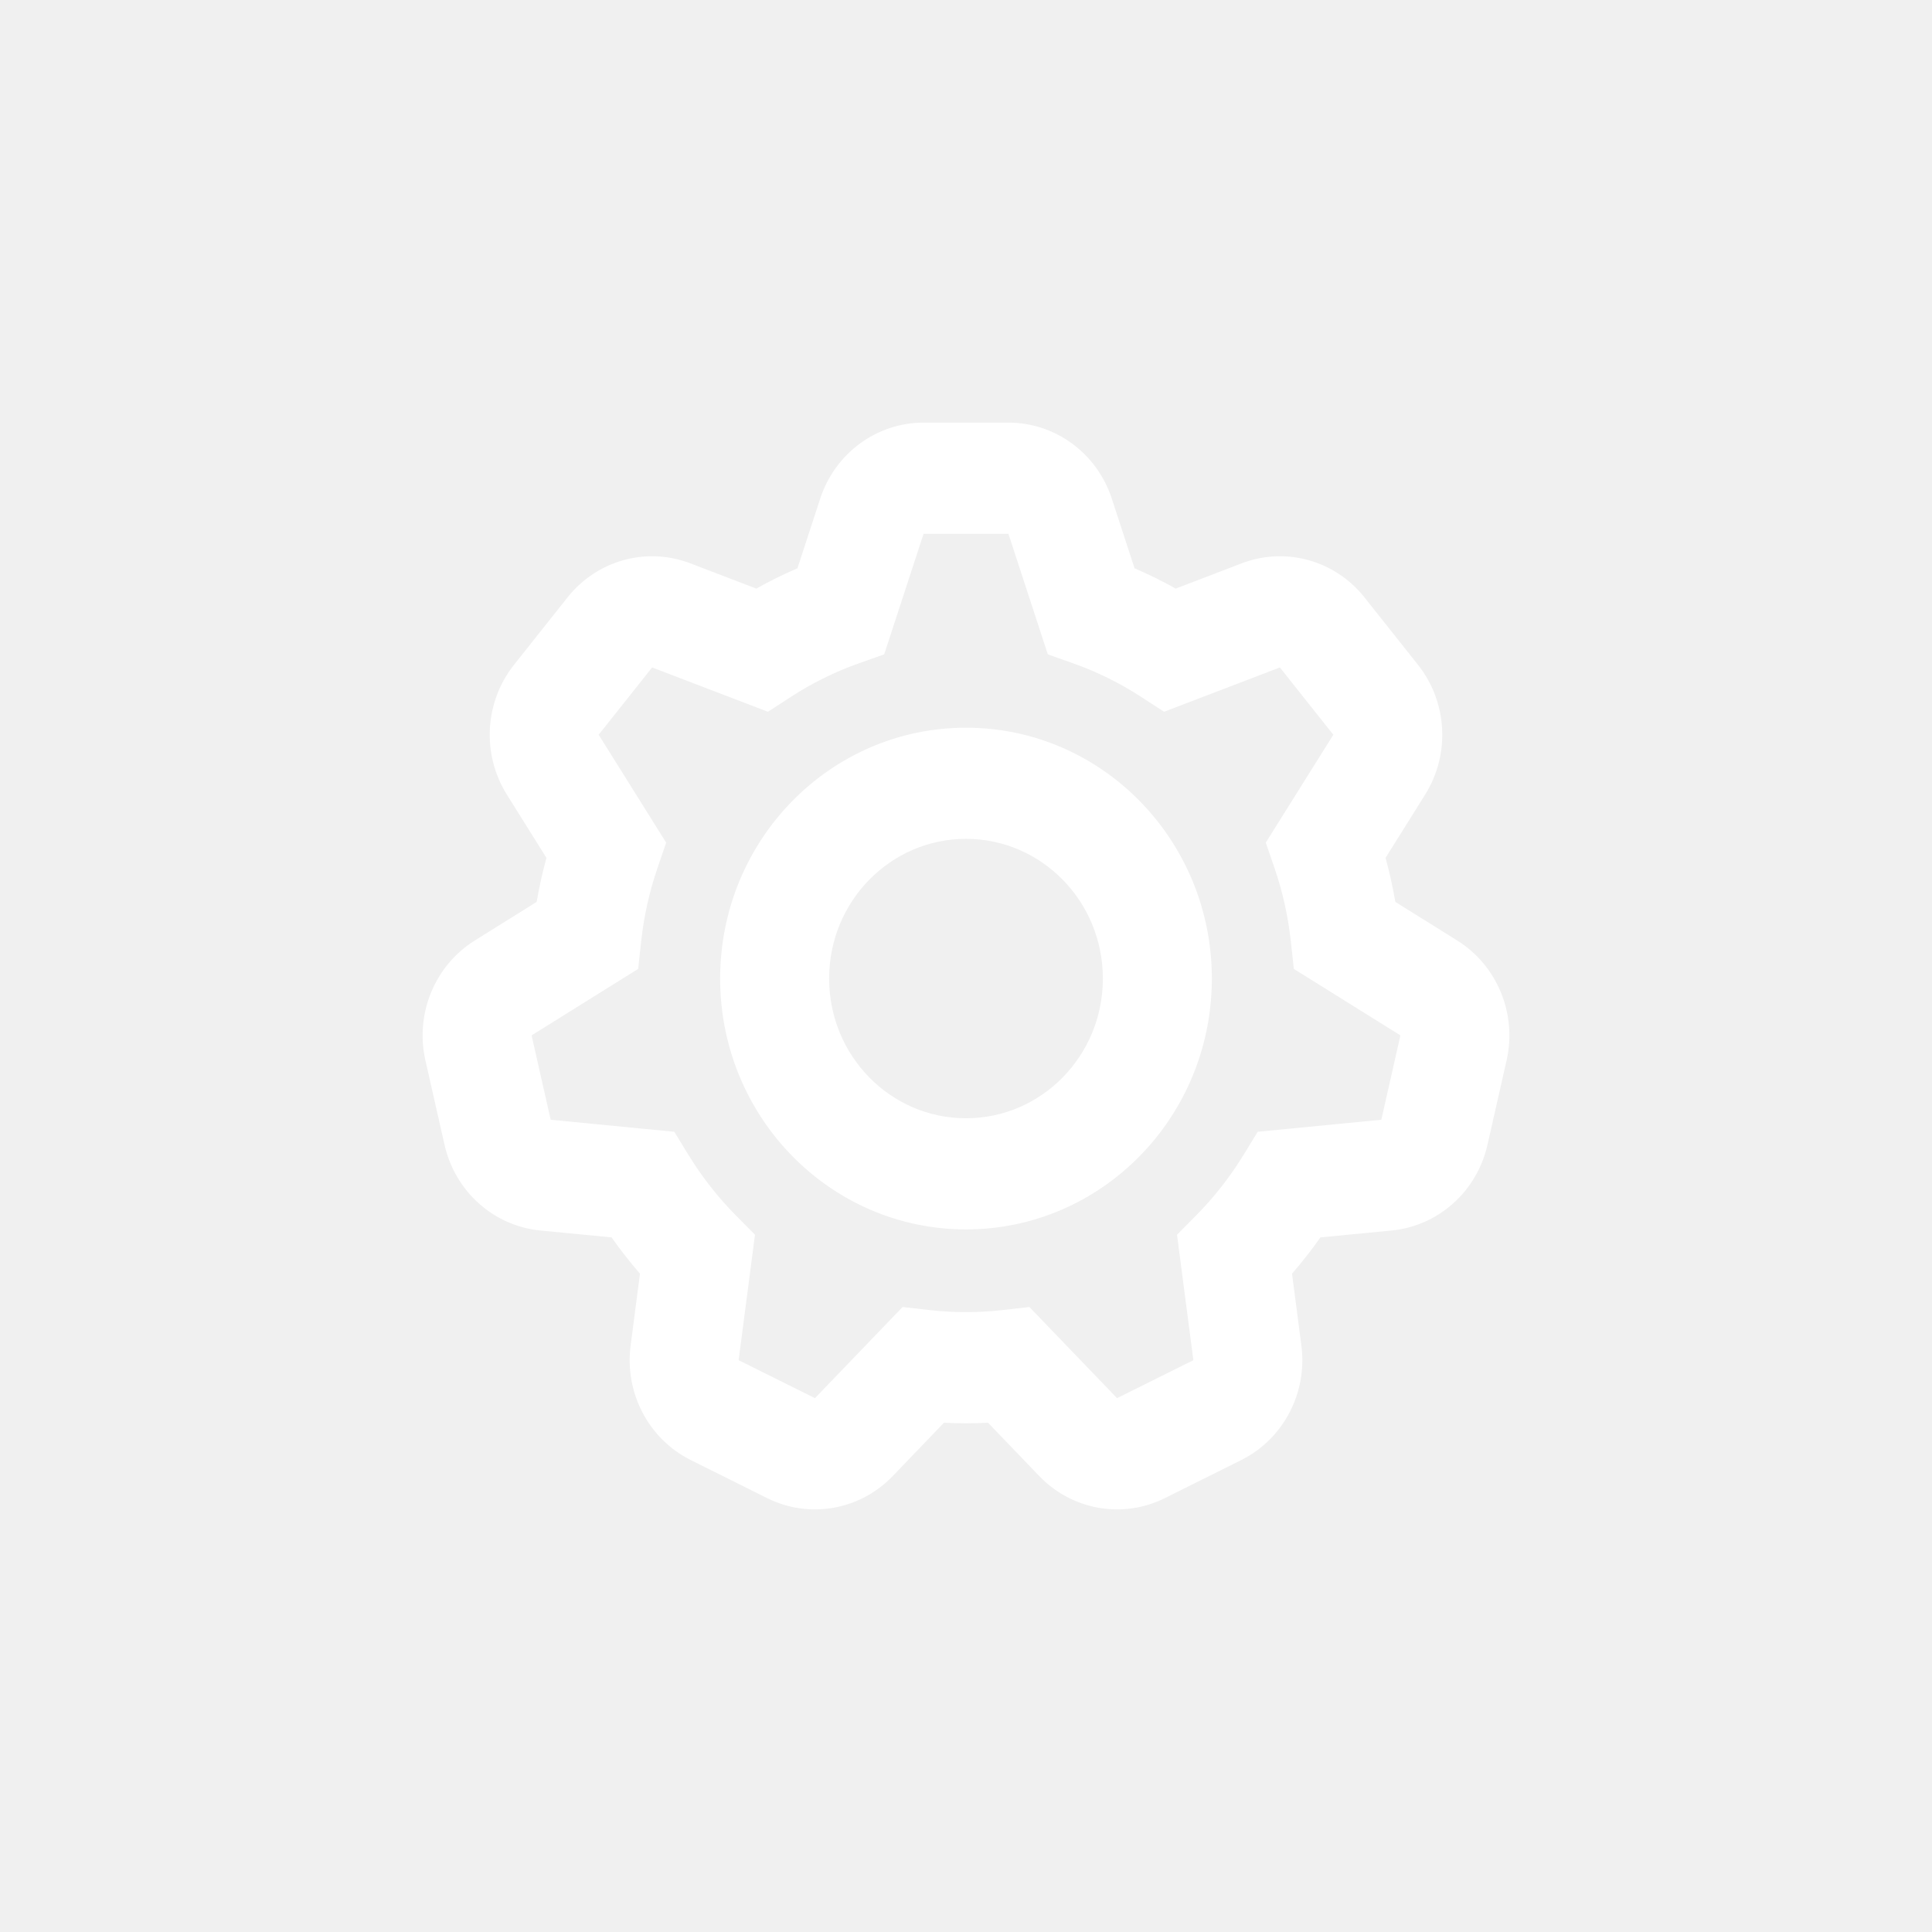
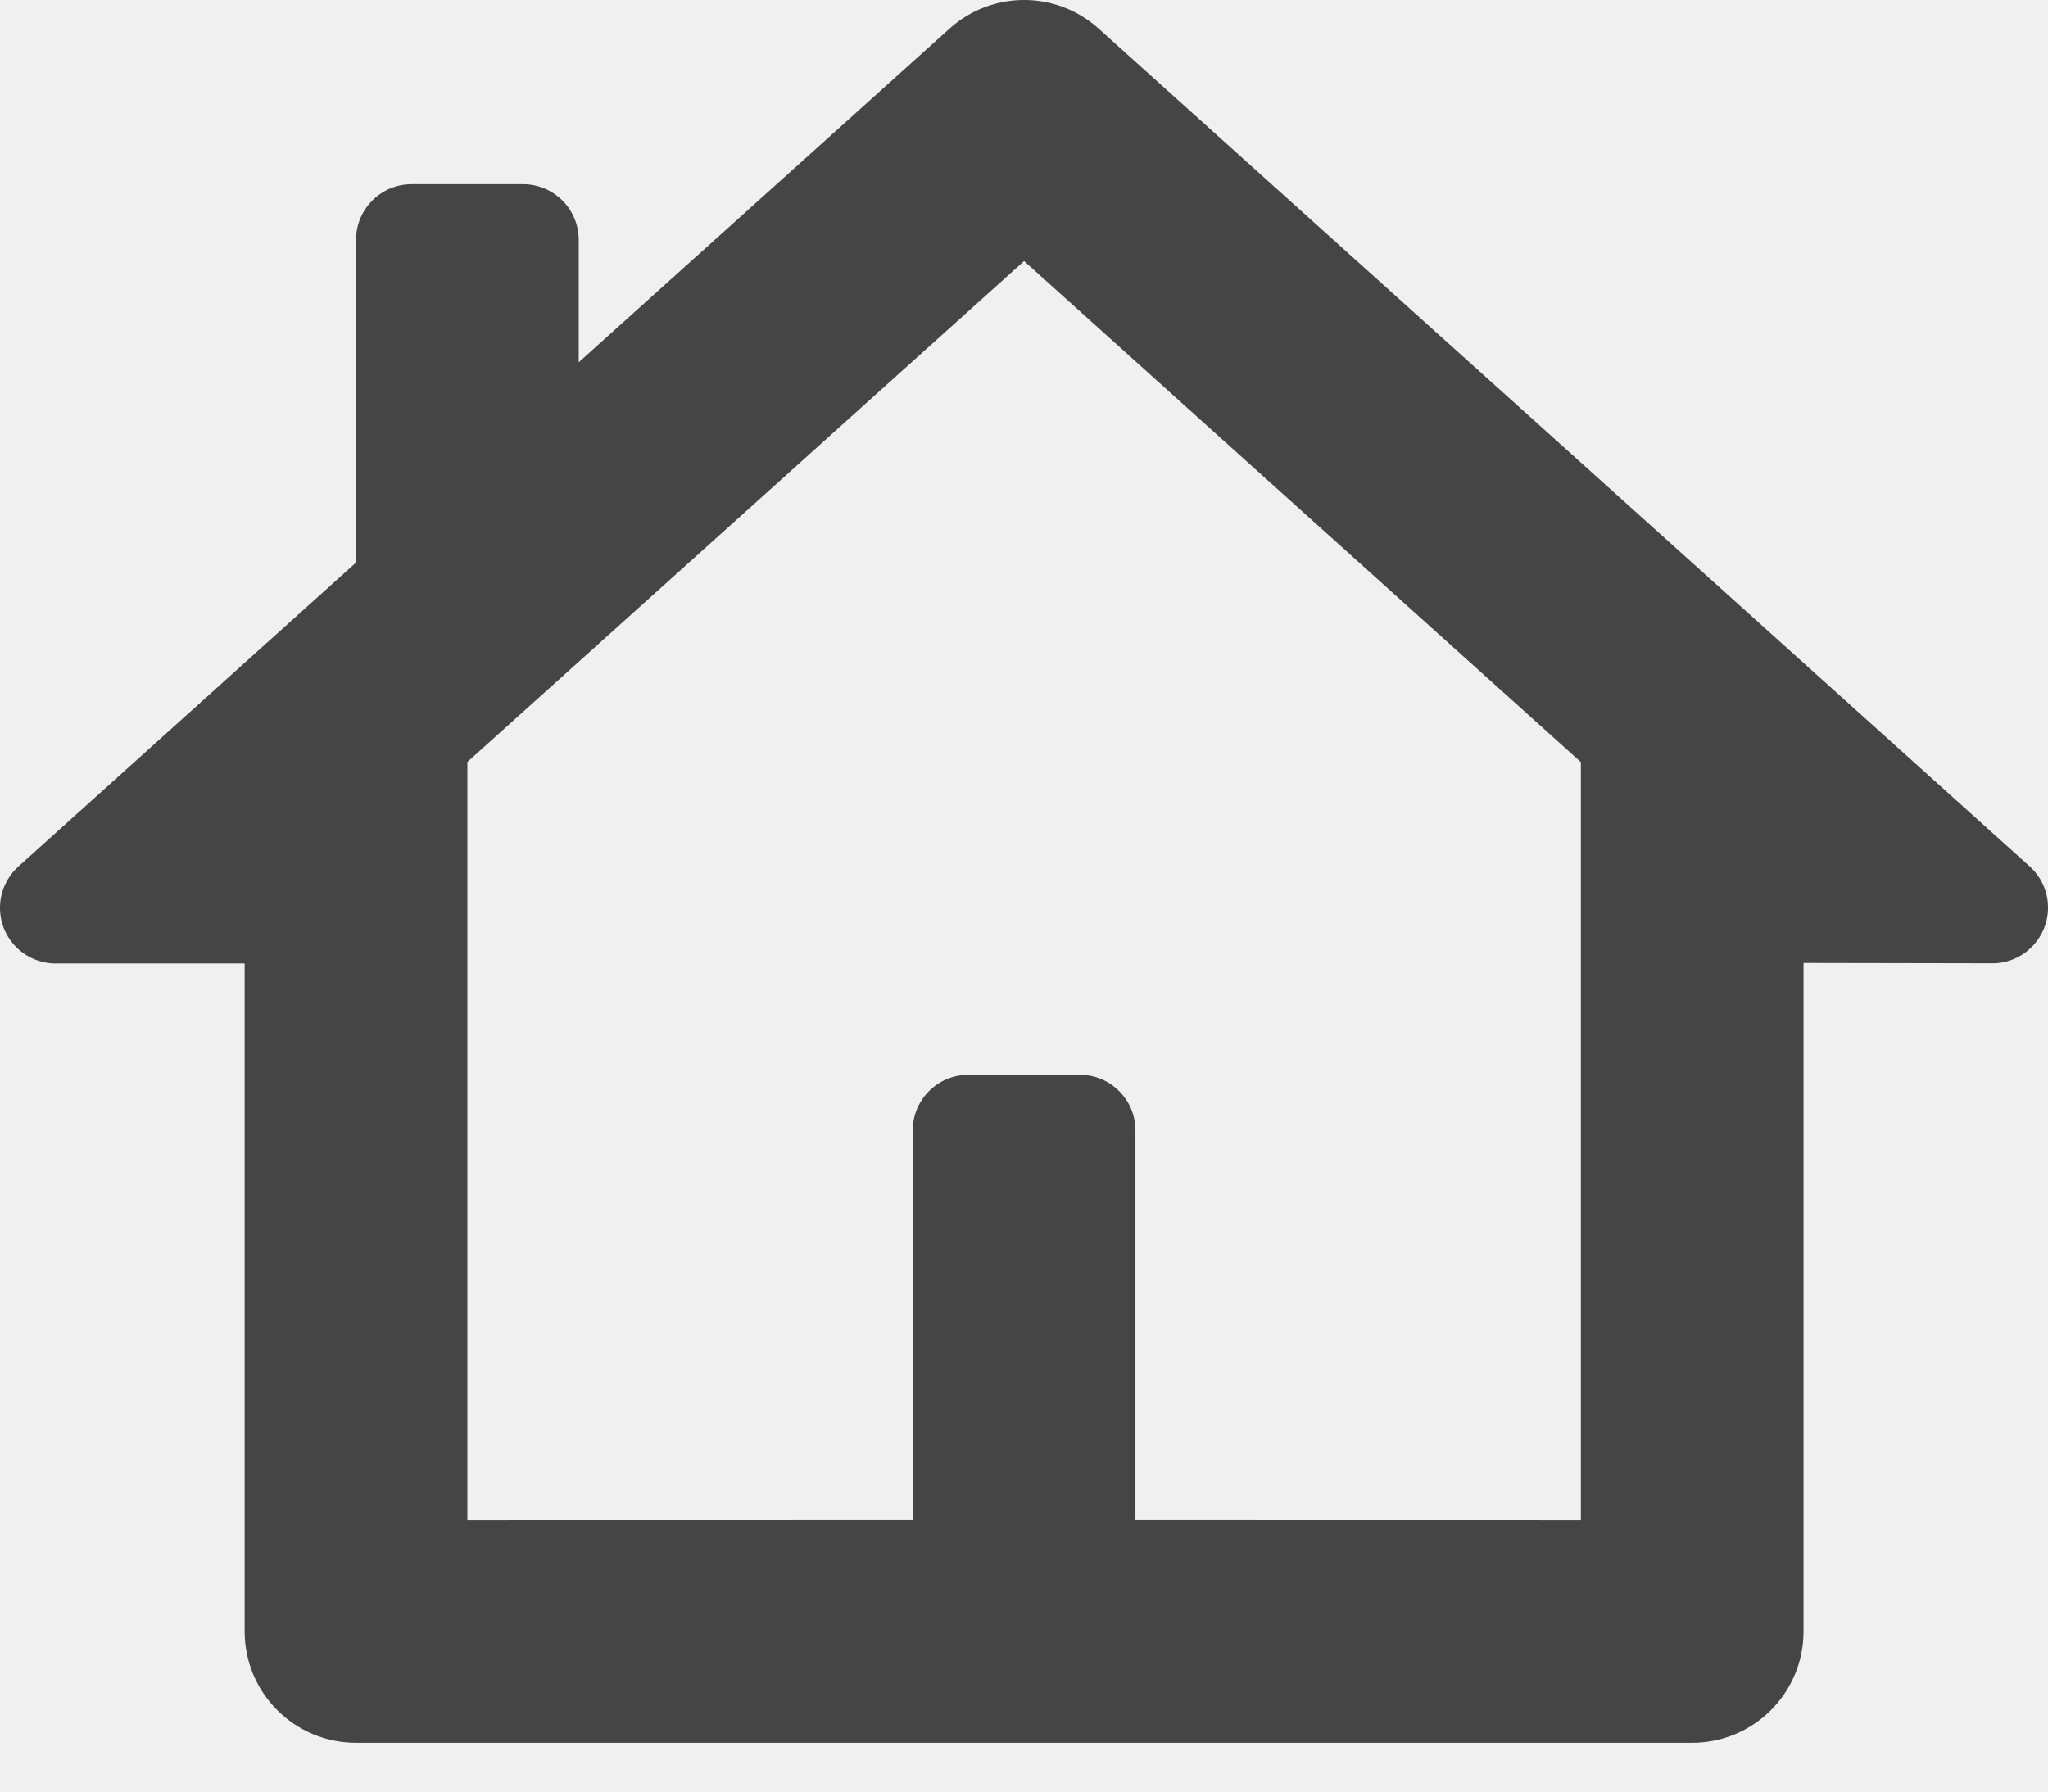
- <svg xmlns="http://www.w3.org/2000/svg" width="22" height="22" viewBox="0 0 32 32" fill="none">
-   <path d="M16.703 7C17.48 7 18.169 7.507 18.415 8.259L18.792 9.413C19.025 9.513 19.252 9.625 19.473 9.749L20.565 9.331C21.292 9.052 22.113 9.28 22.601 9.896L23.486 11.011C23.975 11.627 24.023 12.493 23.605 13.161L22.949 14.209C23.015 14.449 23.069 14.692 23.111 14.938L24.136 15.578C24.799 15.991 25.128 16.791 24.954 17.563L24.637 18.962C24.463 19.734 23.823 20.306 23.05 20.381L21.87 20.495C21.724 20.704 21.567 20.904 21.4 21.096L21.555 22.287C21.657 23.073 21.255 23.837 20.557 24.184L19.293 24.814C18.595 25.161 17.757 25.014 17.213 24.448L16.365 23.565C16.244 23.571 16.122 23.574 16 23.574C15.878 23.574 15.756 23.571 15.635 23.565L14.787 24.448C14.243 25.014 13.405 25.161 12.707 24.814L11.443 24.184C10.745 23.837 10.343 23.073 10.445 22.287L10.6 21.096C10.433 20.904 10.276 20.704 10.13 20.495L8.95 20.381C8.177 20.306 7.537 19.734 7.363 18.962L7.046 17.563C6.872 16.791 7.201 15.991 7.864 15.578L8.889 14.938C8.931 14.692 8.985 14.449 9.051 14.209L8.395 13.161C7.977 12.493 8.025 11.627 8.514 11.011L9.399 9.896C9.887 9.28 10.708 9.052 11.435 9.331L12.527 9.749C12.748 9.625 12.975 9.513 13.208 9.413L13.585 8.259C13.831 7.507 14.52 7 15.297 7H16.703ZM16.703 8.842H15.297L14.645 10.838L14.225 10.987C13.829 11.127 13.452 11.313 13.099 11.543L12.719 11.789L10.801 11.055L9.916 12.17L11.034 13.957L10.889 14.38C10.755 14.772 10.664 15.18 10.619 15.598L10.57 16.048L8.805 17.149L9.121 18.547L11.169 18.746L11.405 19.132C11.627 19.494 11.89 19.829 12.187 20.13L12.505 20.451L12.234 22.529L13.498 23.158L14.95 21.648L15.387 21.698C15.589 21.721 15.794 21.733 16 21.733C16.206 21.733 16.411 21.721 16.613 21.698L17.05 21.648L18.502 23.158L19.766 22.529L19.495 20.451L19.813 20.13C20.11 19.829 20.373 19.494 20.595 19.132L20.831 18.746L22.879 18.547L23.195 17.149L21.43 16.048L21.381 15.598C21.336 15.18 21.245 14.772 21.111 14.38L20.965 13.957L22.084 12.17L21.199 11.055L19.281 11.789L18.901 11.543C18.548 11.313 18.171 11.127 17.775 10.987L17.355 10.838L16.703 8.842ZM16 20.363C13.751 20.363 11.928 18.503 11.928 16.208C11.928 13.913 13.751 12.053 16 12.053C18.249 12.053 20.072 13.913 20.072 16.208C20.072 18.503 18.249 20.363 16 20.363ZM16 18.522C17.252 18.522 18.267 17.486 18.267 16.208C18.267 14.93 17.252 13.894 16 13.894C14.748 13.894 13.733 14.93 13.733 16.208C13.733 17.486 14.748 18.522 16 18.522Z" fill="white" />
+ <svg xmlns="http://www.w3.org/2000/svg" width="24" height="21" viewBox="0 0 24 21" fill="none">
+   <path d="M4.172 20.428C3.451 20.428 2.867 19.843 2.867 19.123L2.867 11.293L0.652 11.293C0.292 11.293 0 11.001 0 10.641C0 10.456 0.079 10.28 0.216 10.156L4.172 6.594L4.172 2.812C4.172 2.451 4.464 2.159 4.824 2.159H6.129C6.489 2.159 6.782 2.451 6.782 2.812L6.782 4.246L11.128 0.335C11.624 -0.112 12.378 -0.112 12.874 0.335L23.784 10.154C24.052 10.395 24.074 10.807 23.832 11.075C23.709 11.213 23.532 11.292 23.347 11.291L21.135 11.287L21.135 19.123C21.135 19.843 20.551 20.428 19.83 20.428H4.172ZM12.001 3.06L5.477 8.931L5.477 17.818L10.696 17.817L10.696 13.251C10.696 12.89 10.988 12.598 11.349 12.598H12.653C13.014 12.598 13.306 12.89 13.306 13.251L13.306 17.817L18.526 17.818L18.526 8.933L12.001 3.06Z" fill="#454545" />
</svg>
